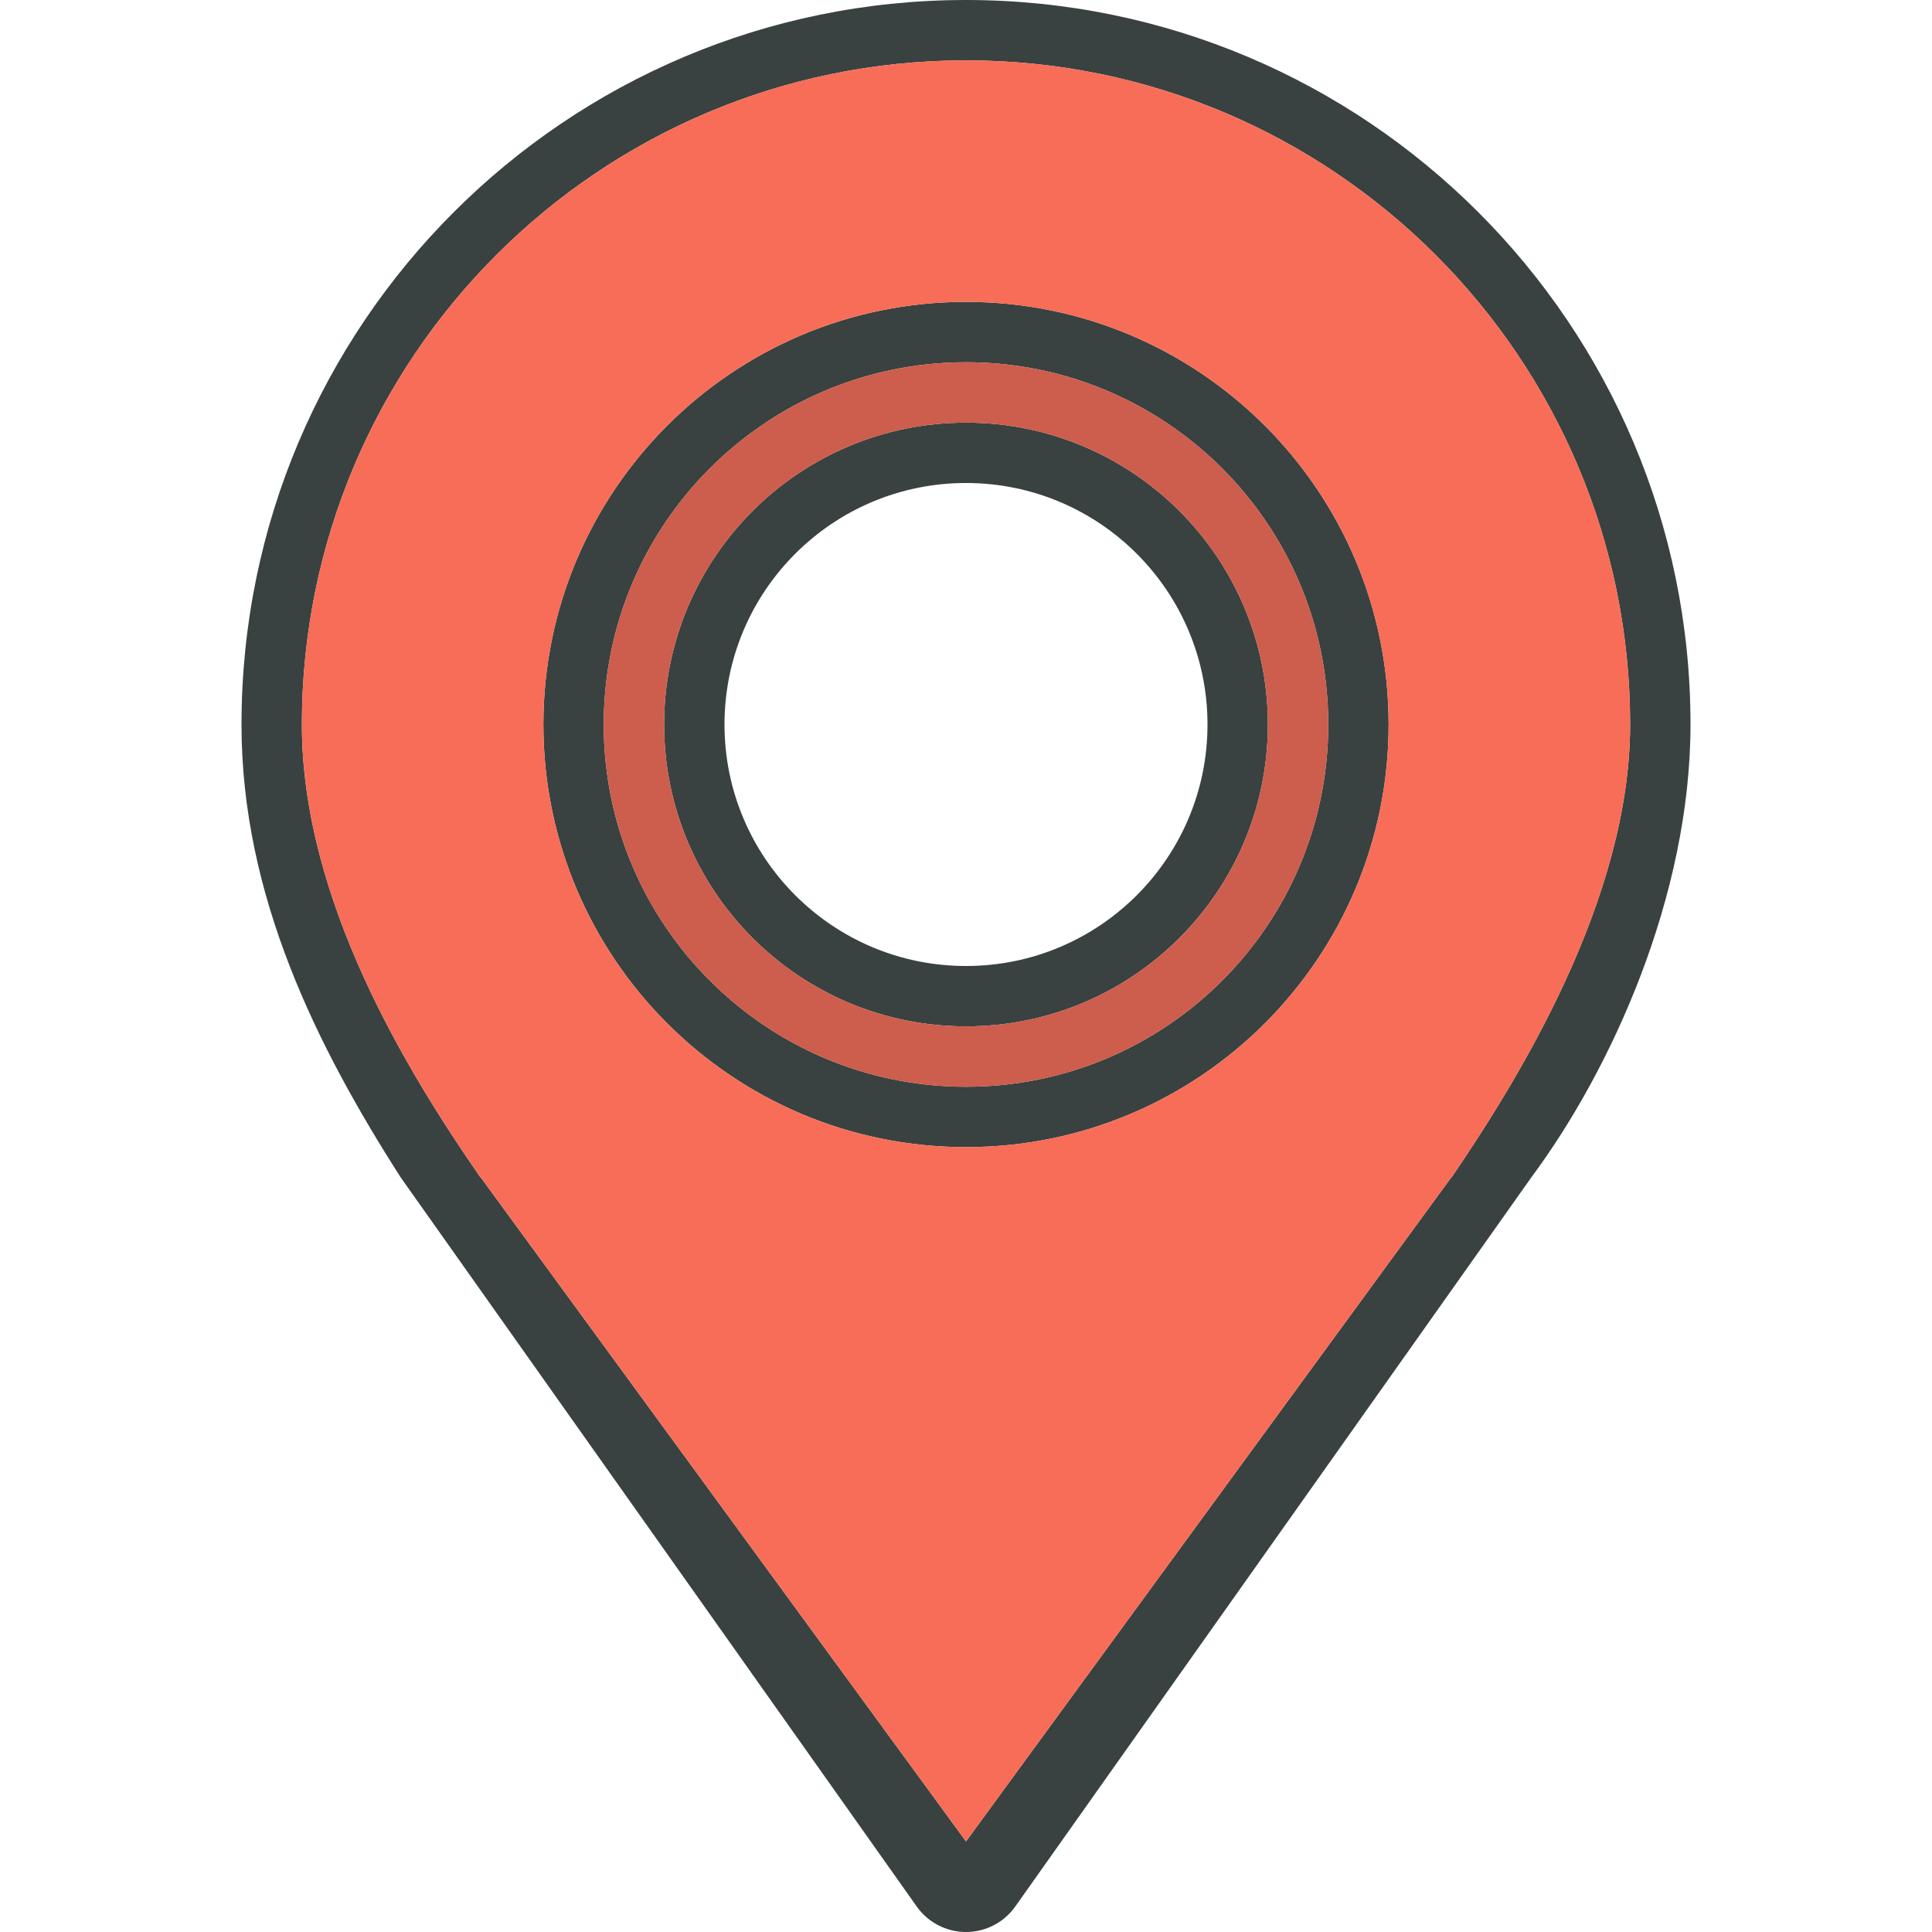
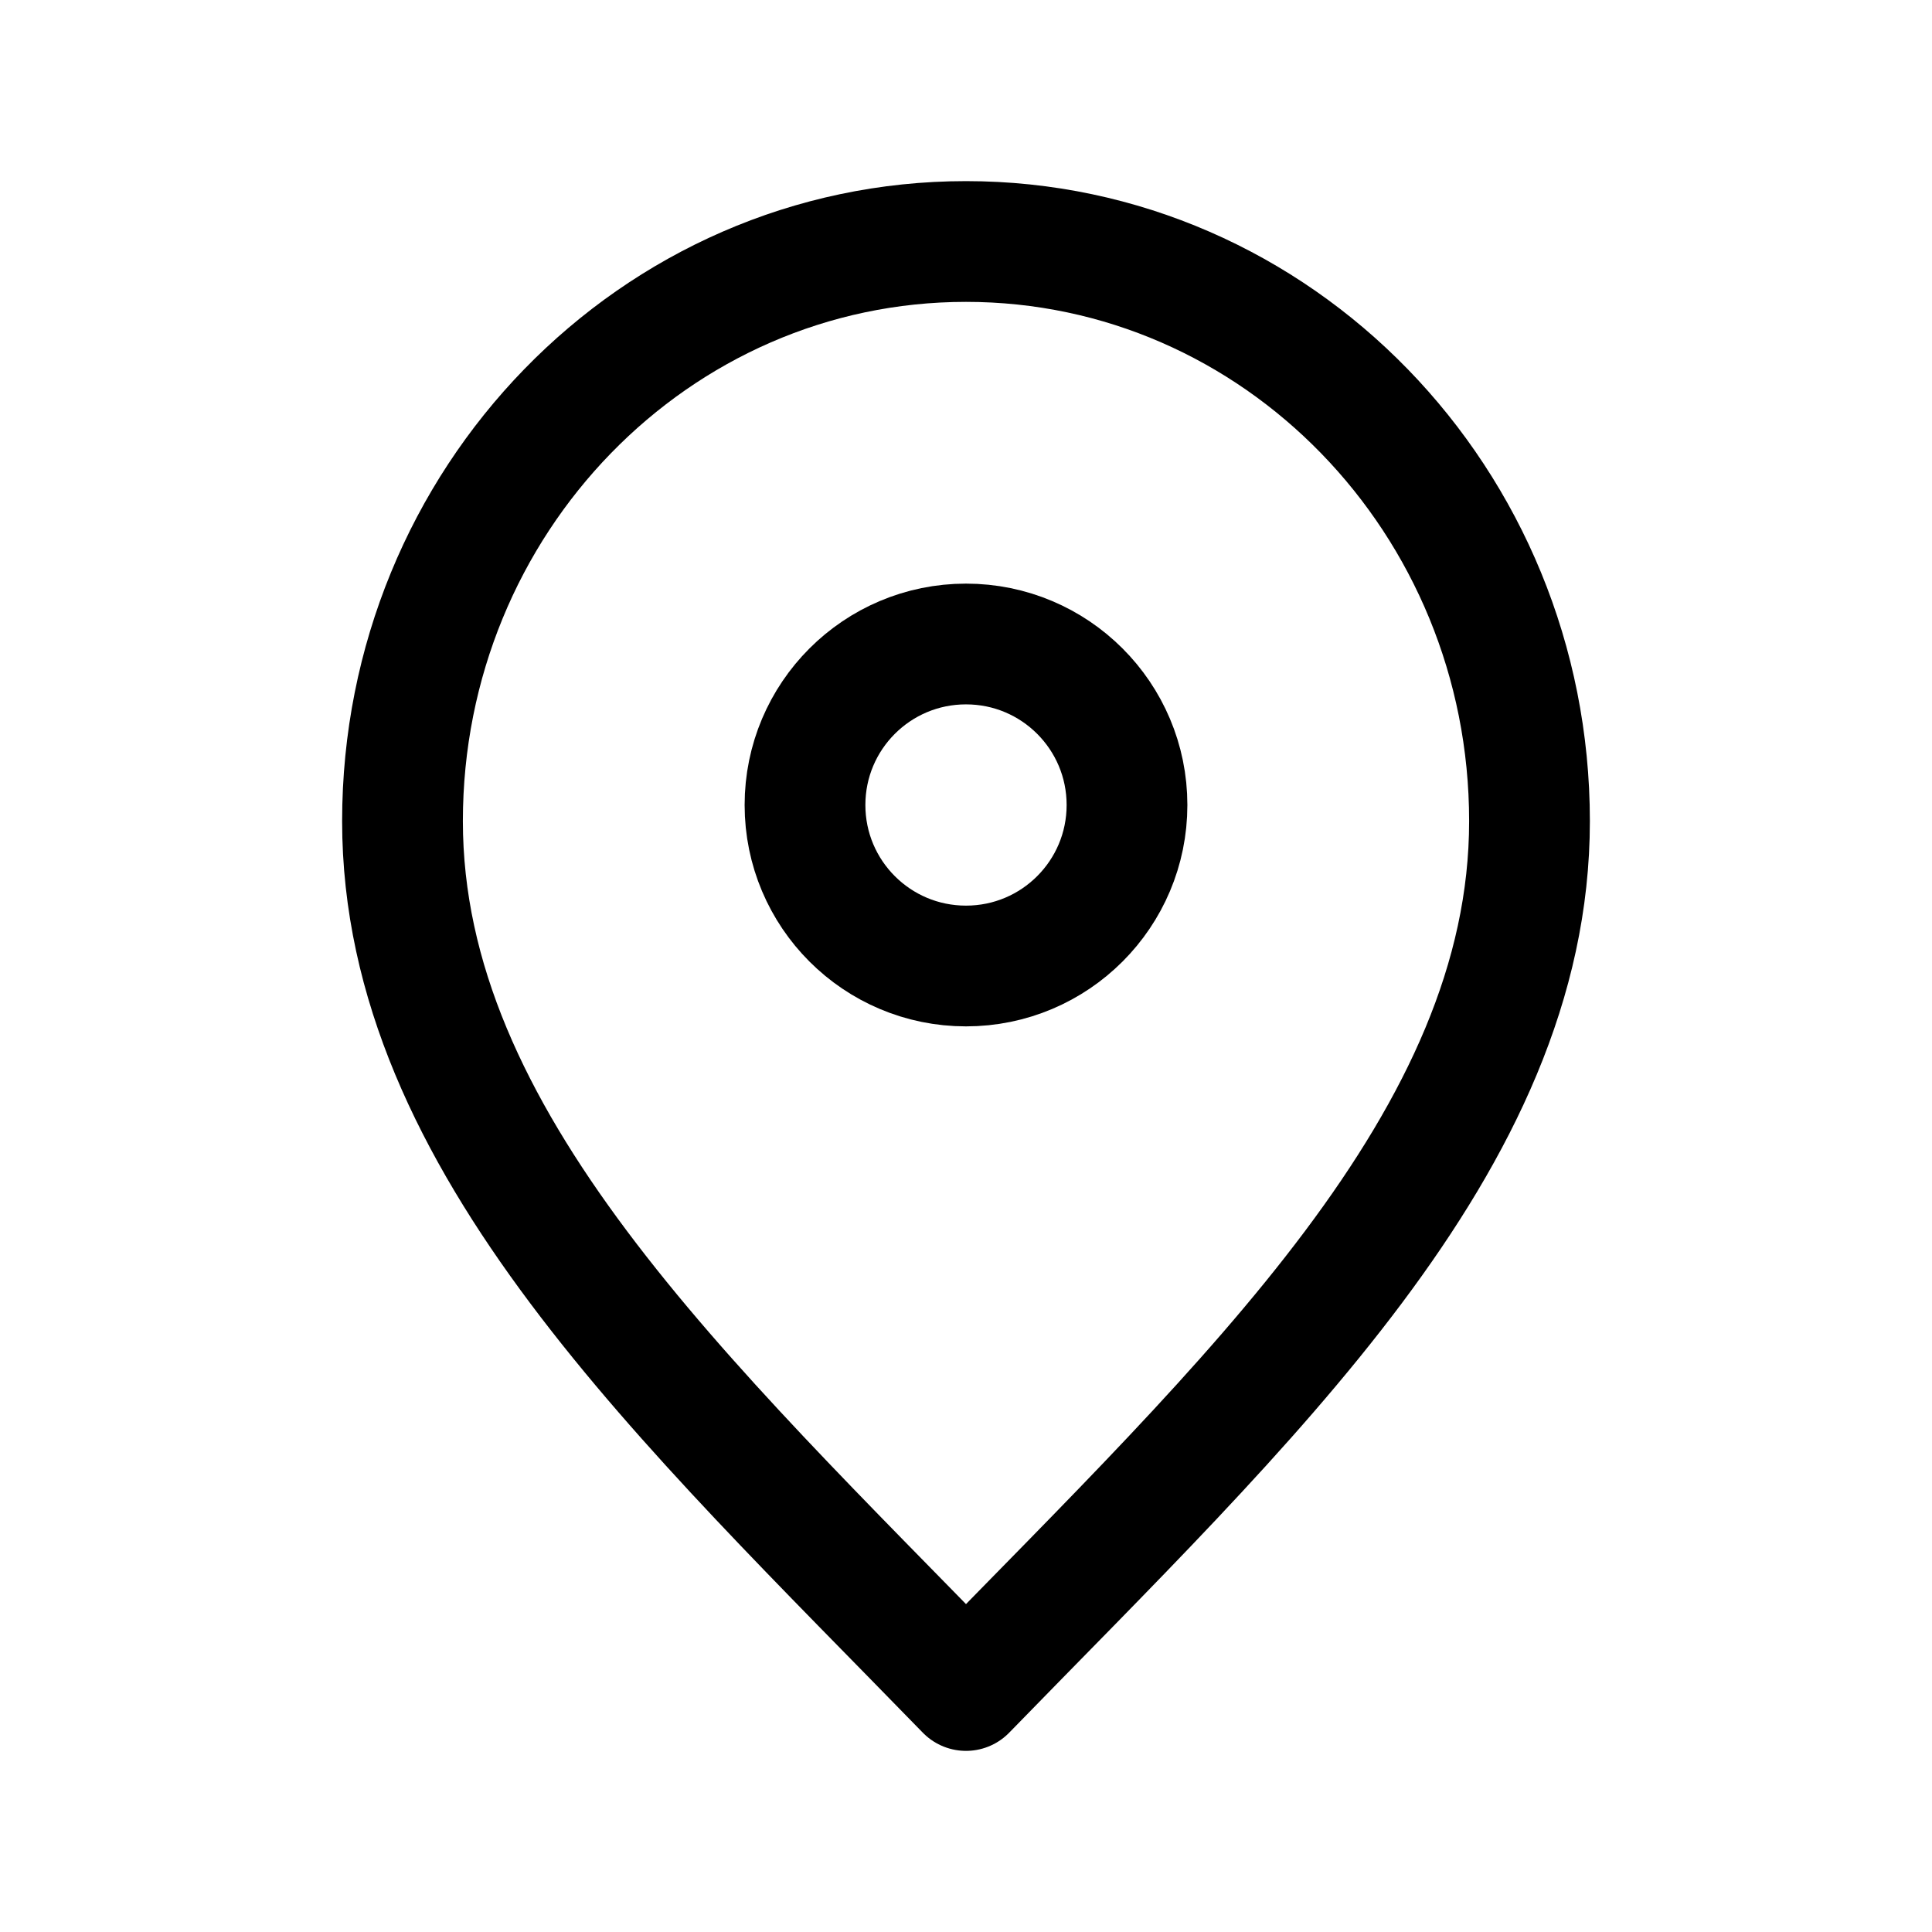
- <svg xmlns="http://www.w3.org/2000/svg" version="1.0" id="Layer_1" width="800px" height="800px" viewBox="0 0 64 64" enable-background="new 0 0 64 64" xml:space="preserve">
-   <g>
-     <g>
-       <path fill="#394240" d="M32,0C18.745,0,8,10.745,8,24c0,5.678,2.502,10.671,5.271,15l17.097,24.156C30.743,63.686,31.352,64,32,64    s1.257-0.314,1.632-0.844L50.729,39C53.375,35.438,56,29.678,56,24C56,10.745,45.255,0,32,0z M48.087,39h-0.01L32,61L15.923,39    h-0.01C13.469,35.469,10,29.799,10,24c0-12.15,9.85-22,22-22s22,9.85,22,22C54,29.799,50.281,35.781,48.087,39z" />
-       <path fill="#394240" d="M32,14c-5.523,0-10,4.478-10,10s4.477,10,10,10s10-4.478,10-10S37.523,14,32,14z M32,32    c-4.418,0-8-3.582-8-8s3.582-8,8-8s8,3.582,8,8S36.418,32,32,32z" />
-       <path fill="#394240" d="M32,10c-7.732,0-14,6.268-14,14s6.268,14,14,14s14-6.268,14-14S39.732,10,32,10z M32,36    c-6.627,0-12-5.373-12-12s5.373-12,12-12s12,5.373,12,12S38.627,36,32,36z" />
-     </g>
-     <g>
-       <path fill="#F76D57" d="M32,12c-6.627,0-12,5.373-12,12s5.373,12,12,12s12-5.373,12-12S38.627,12,32,12z M32,34    c-5.522,0-10-4.477-10-10s4.478-10,10-10s10,4.477,10,10S37.522,34,32,34z" />
-       <path fill="#F76D57" d="M32,2c-12.15,0-22,9.85-22,22c0,5.799,3.469,11.469,5.913,15h0.01L32,61l16.077-22h0.01    C50.281,35.781,54,29.799,54,24C54,11.85,44.15,2,32,2z M32,38c-7.732,0-14-6.268-14-14s6.268-14,14-14s14,6.268,14,14    S39.732,38,32,38z" />
-     </g>
-     <path opacity="0.2" fill="#231F20" d="M32,12c-6.627,0-12,5.373-12,12s5.373,12,12,12s12-5.373,12-12S38.627,12,32,12z M32,34   c-5.522,0-10-4.477-10-10s4.478-10,10-10s10,4.477,10,10S37.522,34,32,34z" />
-   </g>
+ <svg xmlns="http://www.w3.org/2000/svg" width="800px" height="800px" viewBox="0 0 24 24" fill="none">
+   <path d="M12 21C15.5 17.4 19 14.176 19 10.2C19 6.224 15.866 3 12 3C8.134 3 5 6.224 5 10.2C5 14.176 8.5 17.4 12 21Z" stroke="#000000" stroke-width="1.5" stroke-linecap="round" stroke-linejoin="round" />
+   <path d="M12 12C13.105 12 14 11.105 14 10C14 8.895 13.105 8 12 8C10.895 8 10 8.895 10 10C10 11.105 10.895 12 12 12Z" stroke="#000000" stroke-width="1.5" stroke-linecap="round" stroke-linejoin="round" />
</svg>
